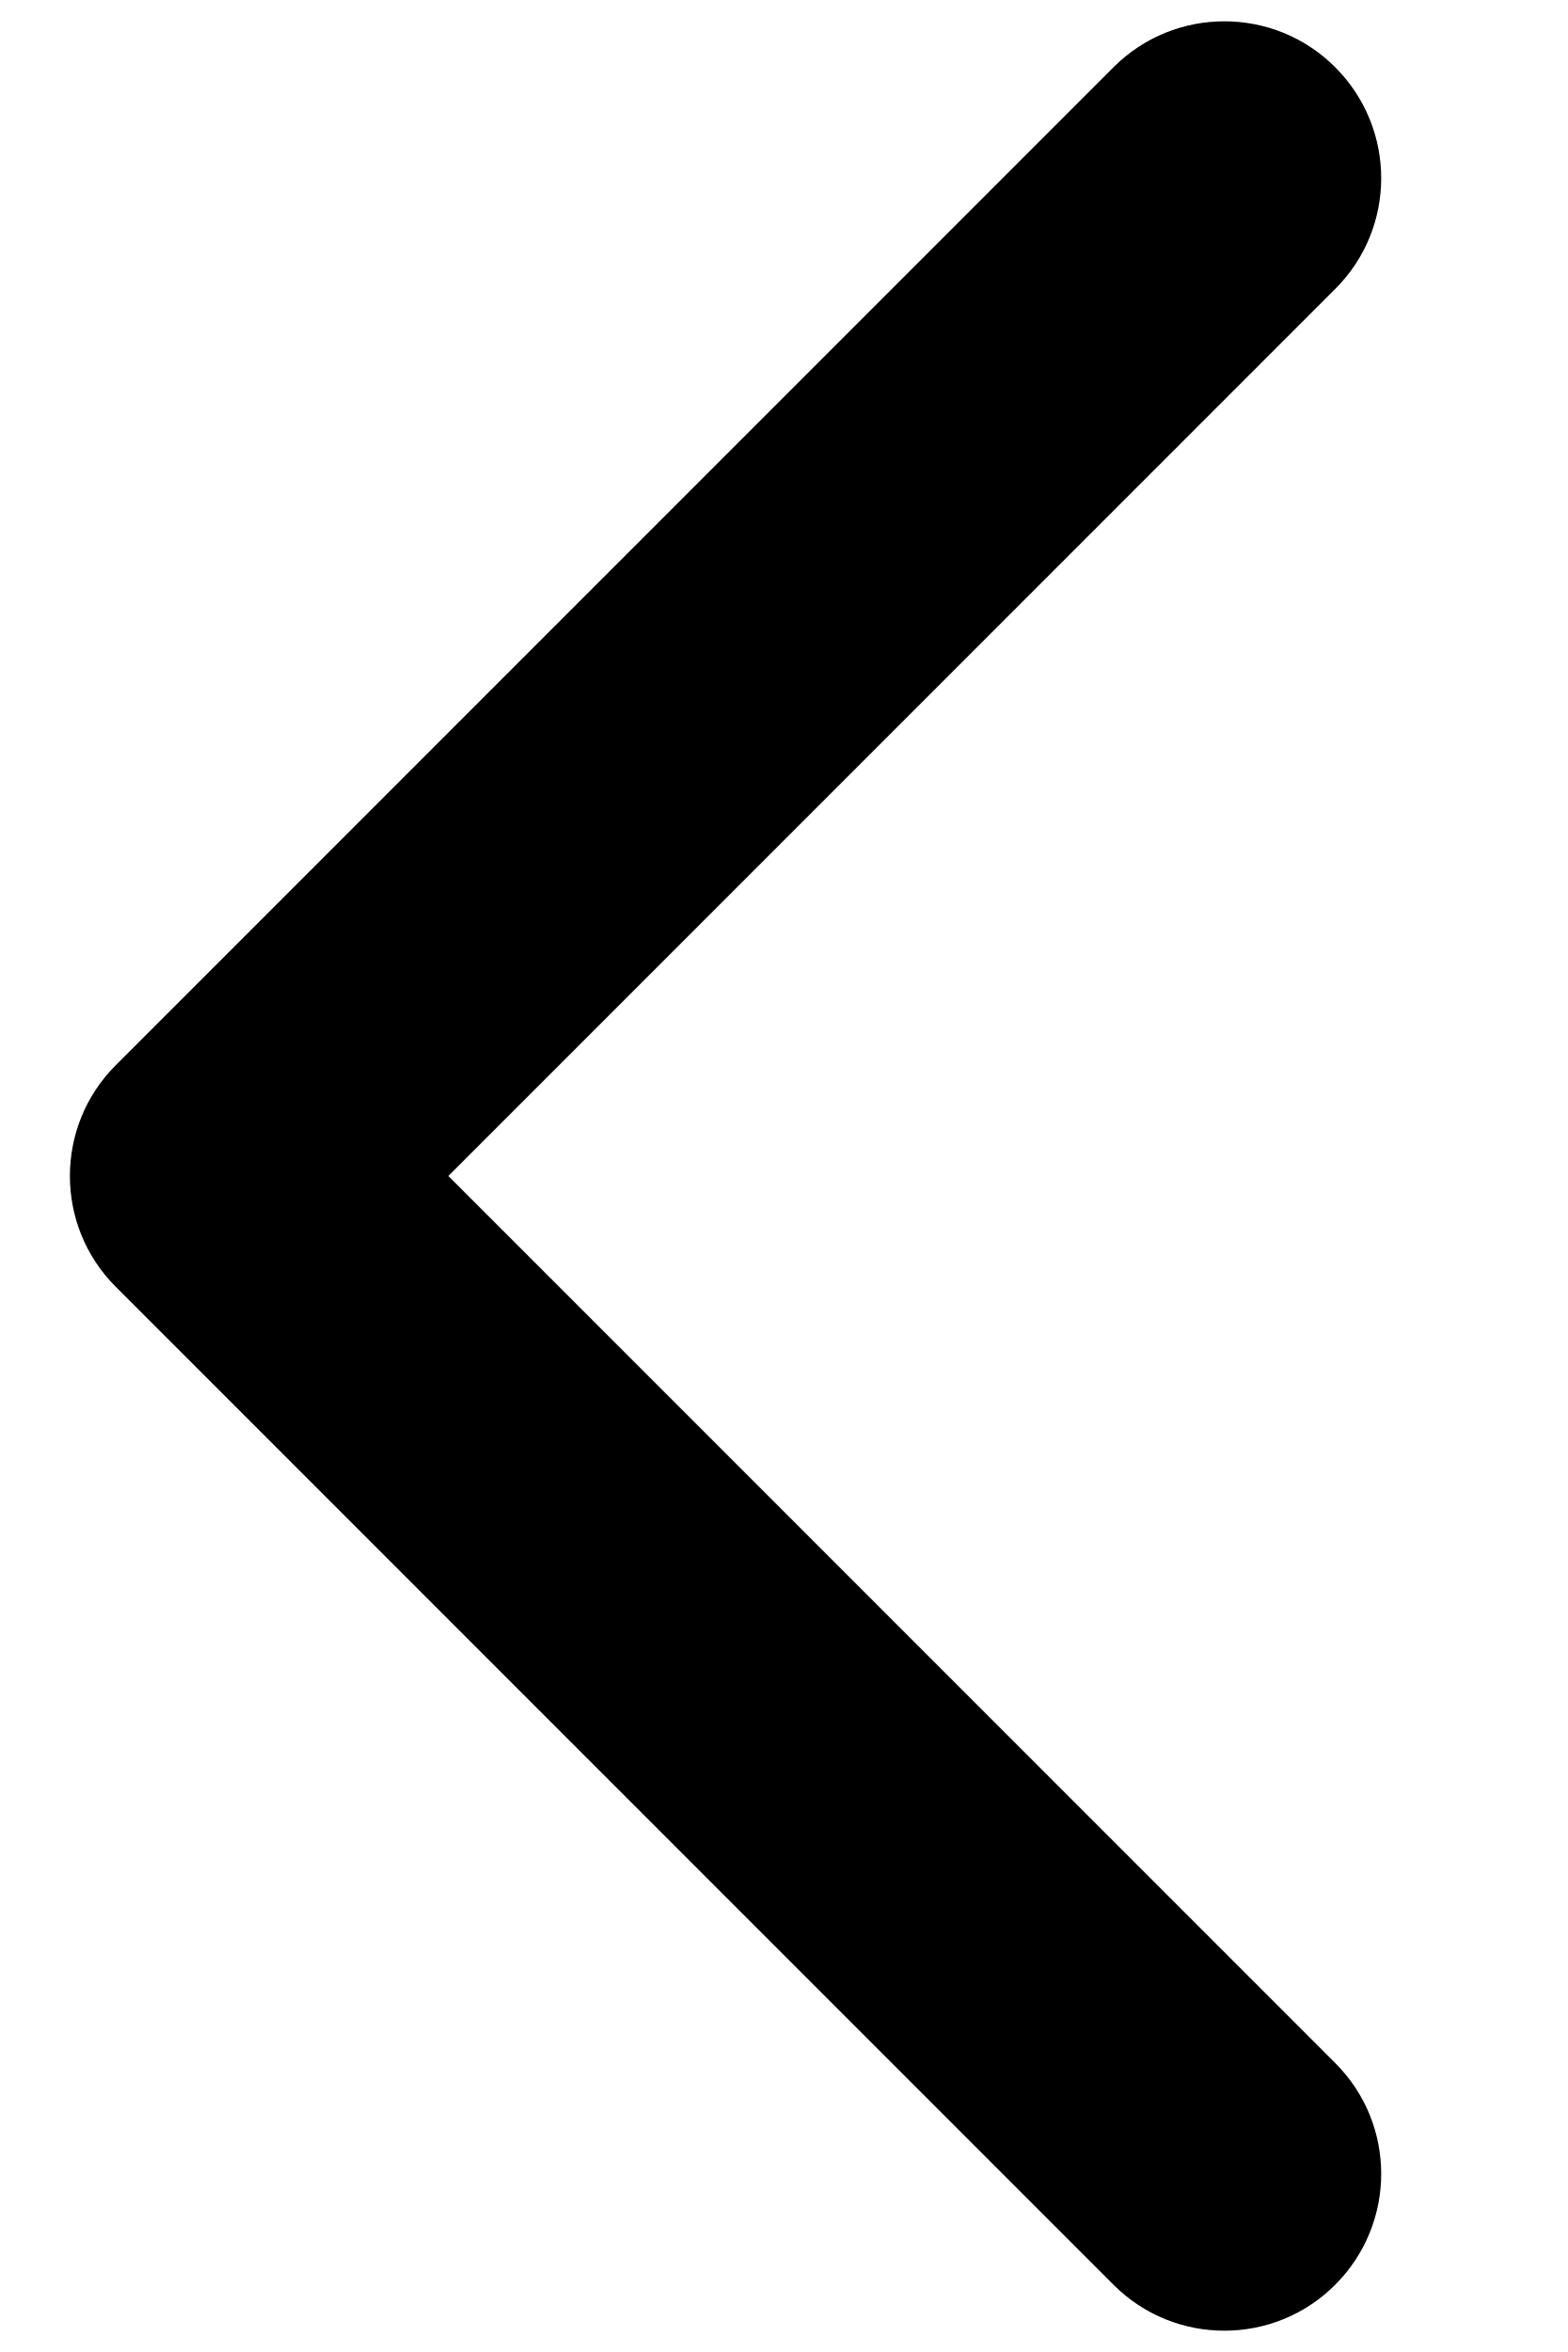
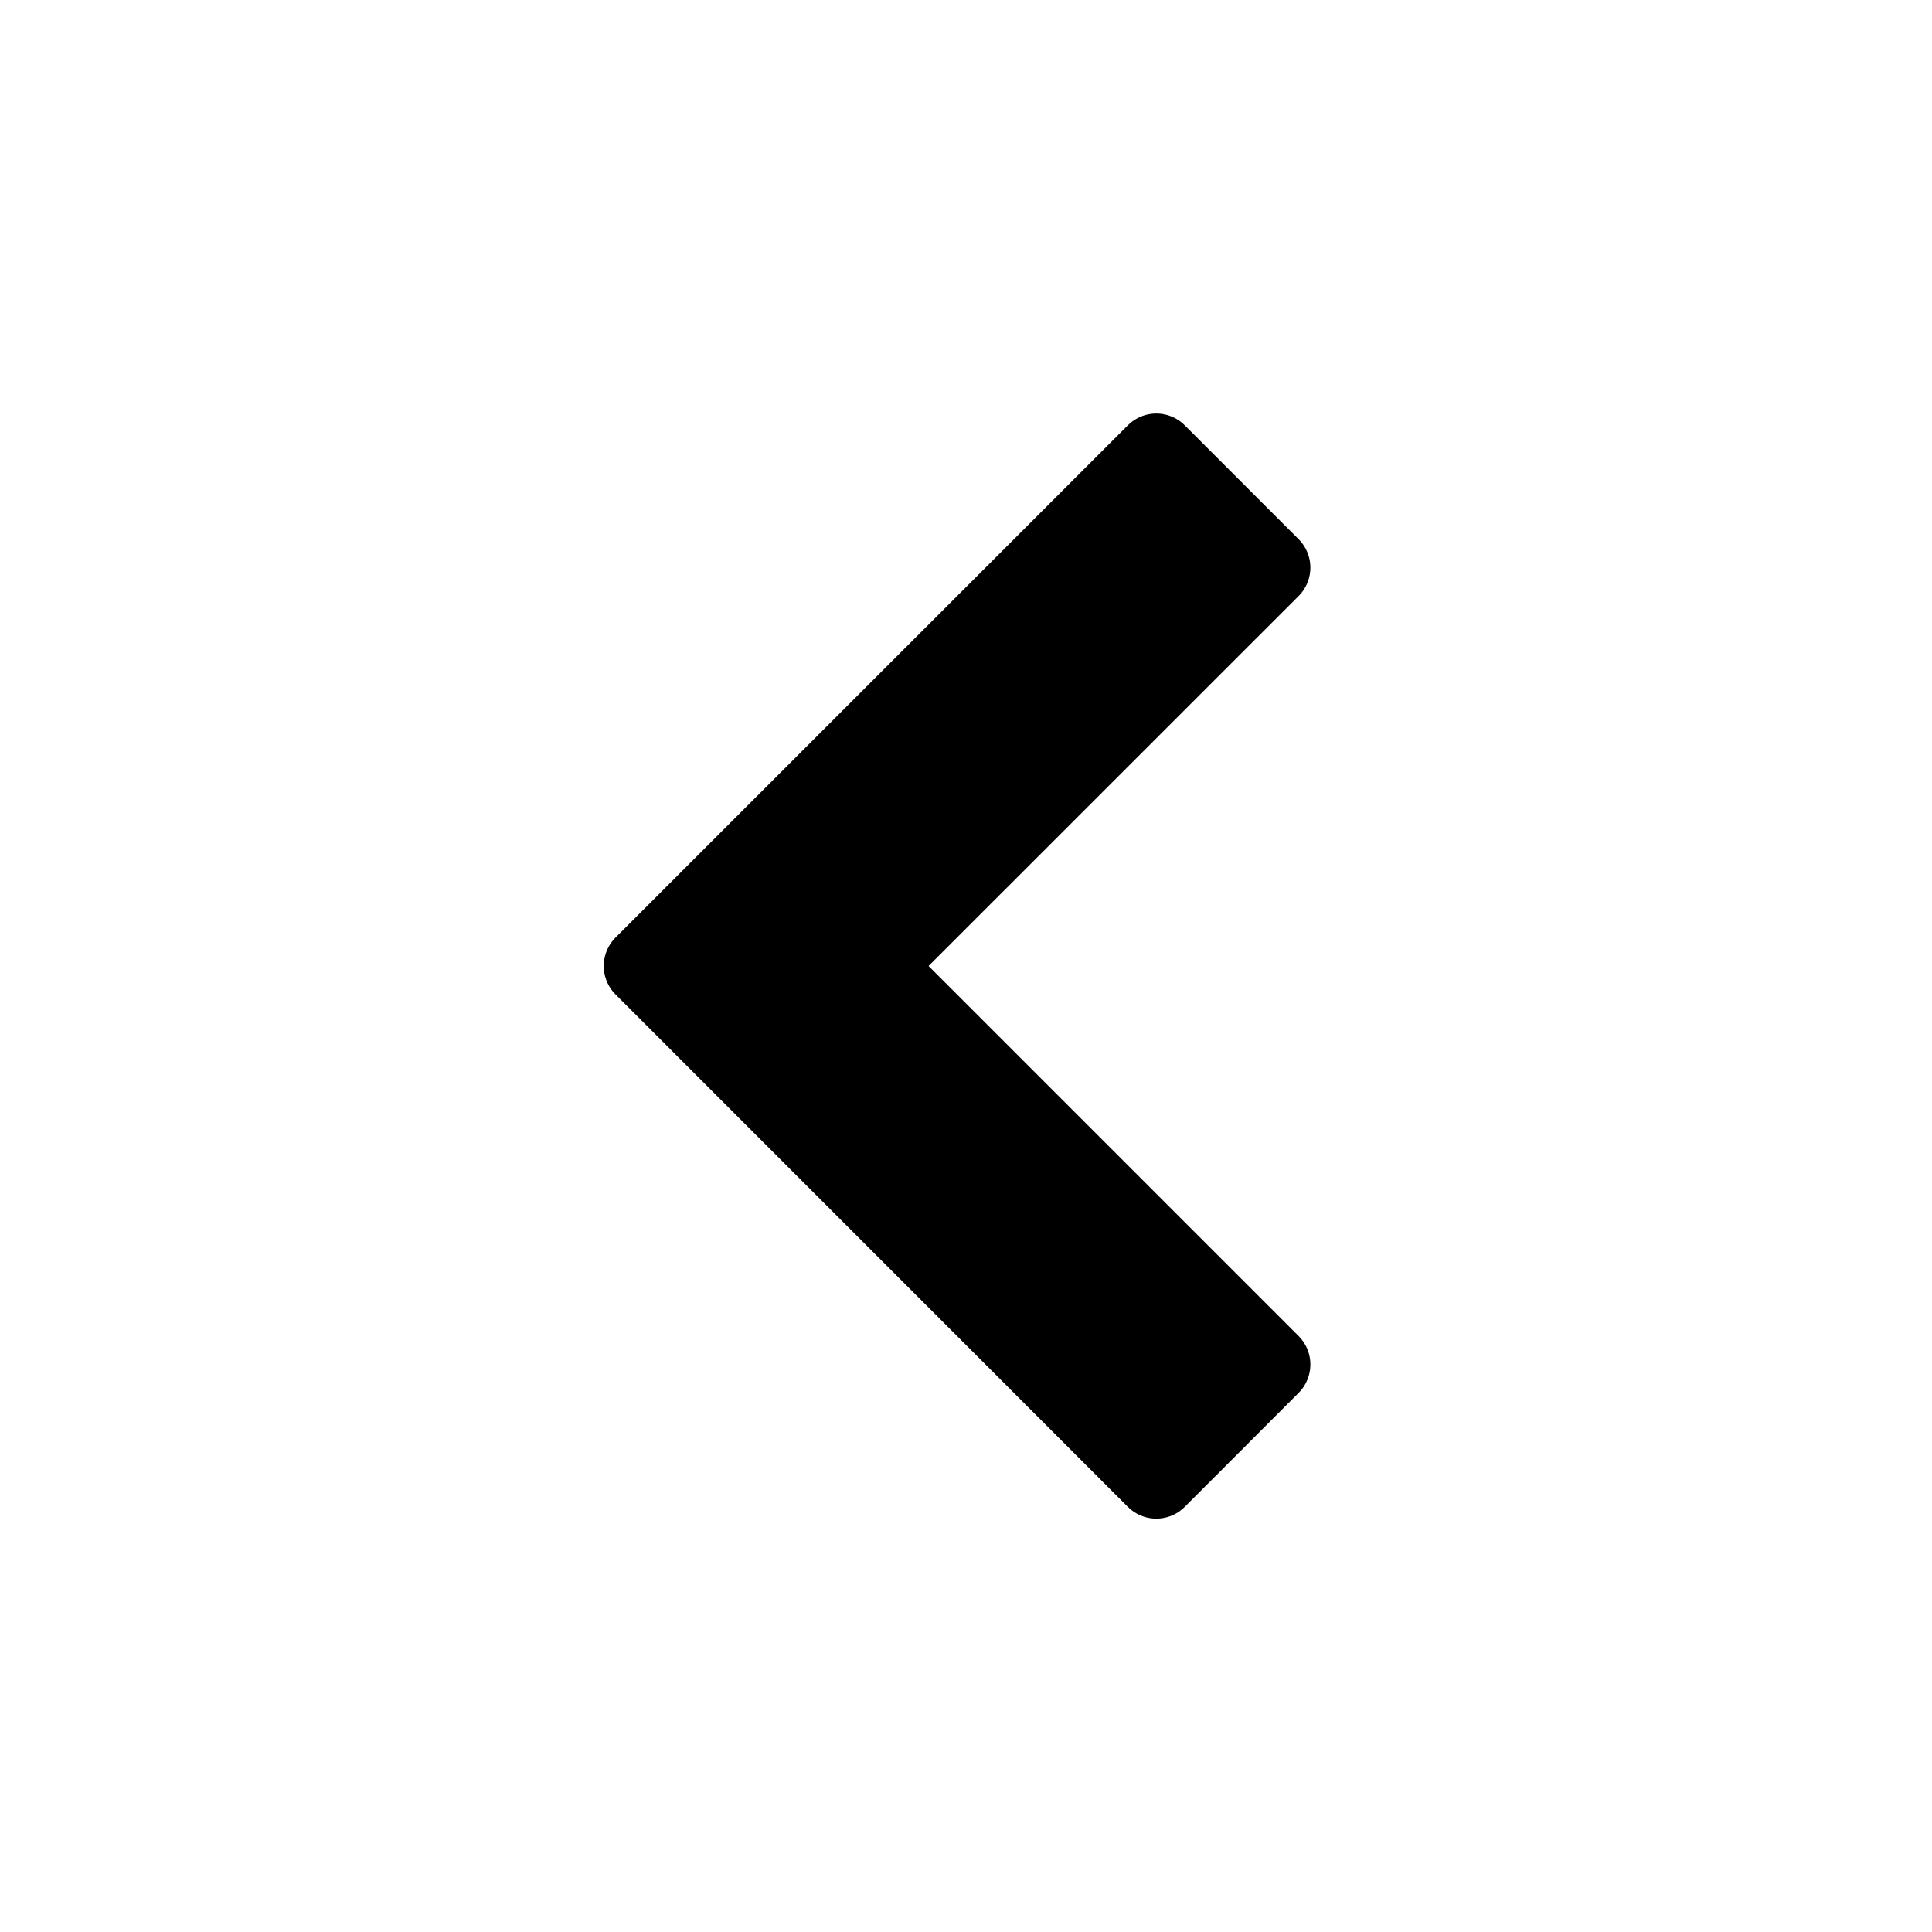
- <svg xmlns="http://www.w3.org/2000/svg" width="6" height="9" viewBox="0 0 6 9" fill="none">
-   <path d="M0.868 5.1C1.199 5.1 1.468 4.831 1.468 4.5C1.468 4.169 1.199 3.9 0.868 3.9L0.868 5.1ZM0.443 4.076C0.209 4.31 0.209 4.69 0.443 4.924L4.262 8.743C4.496 8.977 4.876 8.977 5.11 8.743C5.345 8.508 5.345 8.128 5.11 7.894L1.716 4.5L5.11 1.106C5.345 0.872 5.345 0.492 5.11 0.257C4.876 0.023 4.496 0.023 4.262 0.257L0.443 4.076ZM0.868 3.9H0.868L0.868 5.1H0.868L0.868 3.9Z" fill="currentColor" />
+ <svg xmlns="http://www.w3.org/2000/svg" width="200" height="200" viewBox="0 0 24 24">
+   <path d="M10.828 12        L15.778 16.95        L14.364  18.365        L8       12        L14.364  5.637        L15.778 7.051        Z" fill="currentColor" stroke="currentColor" stroke-width="1" stroke-linecap="round" stroke-linejoin="round" />
</svg>
